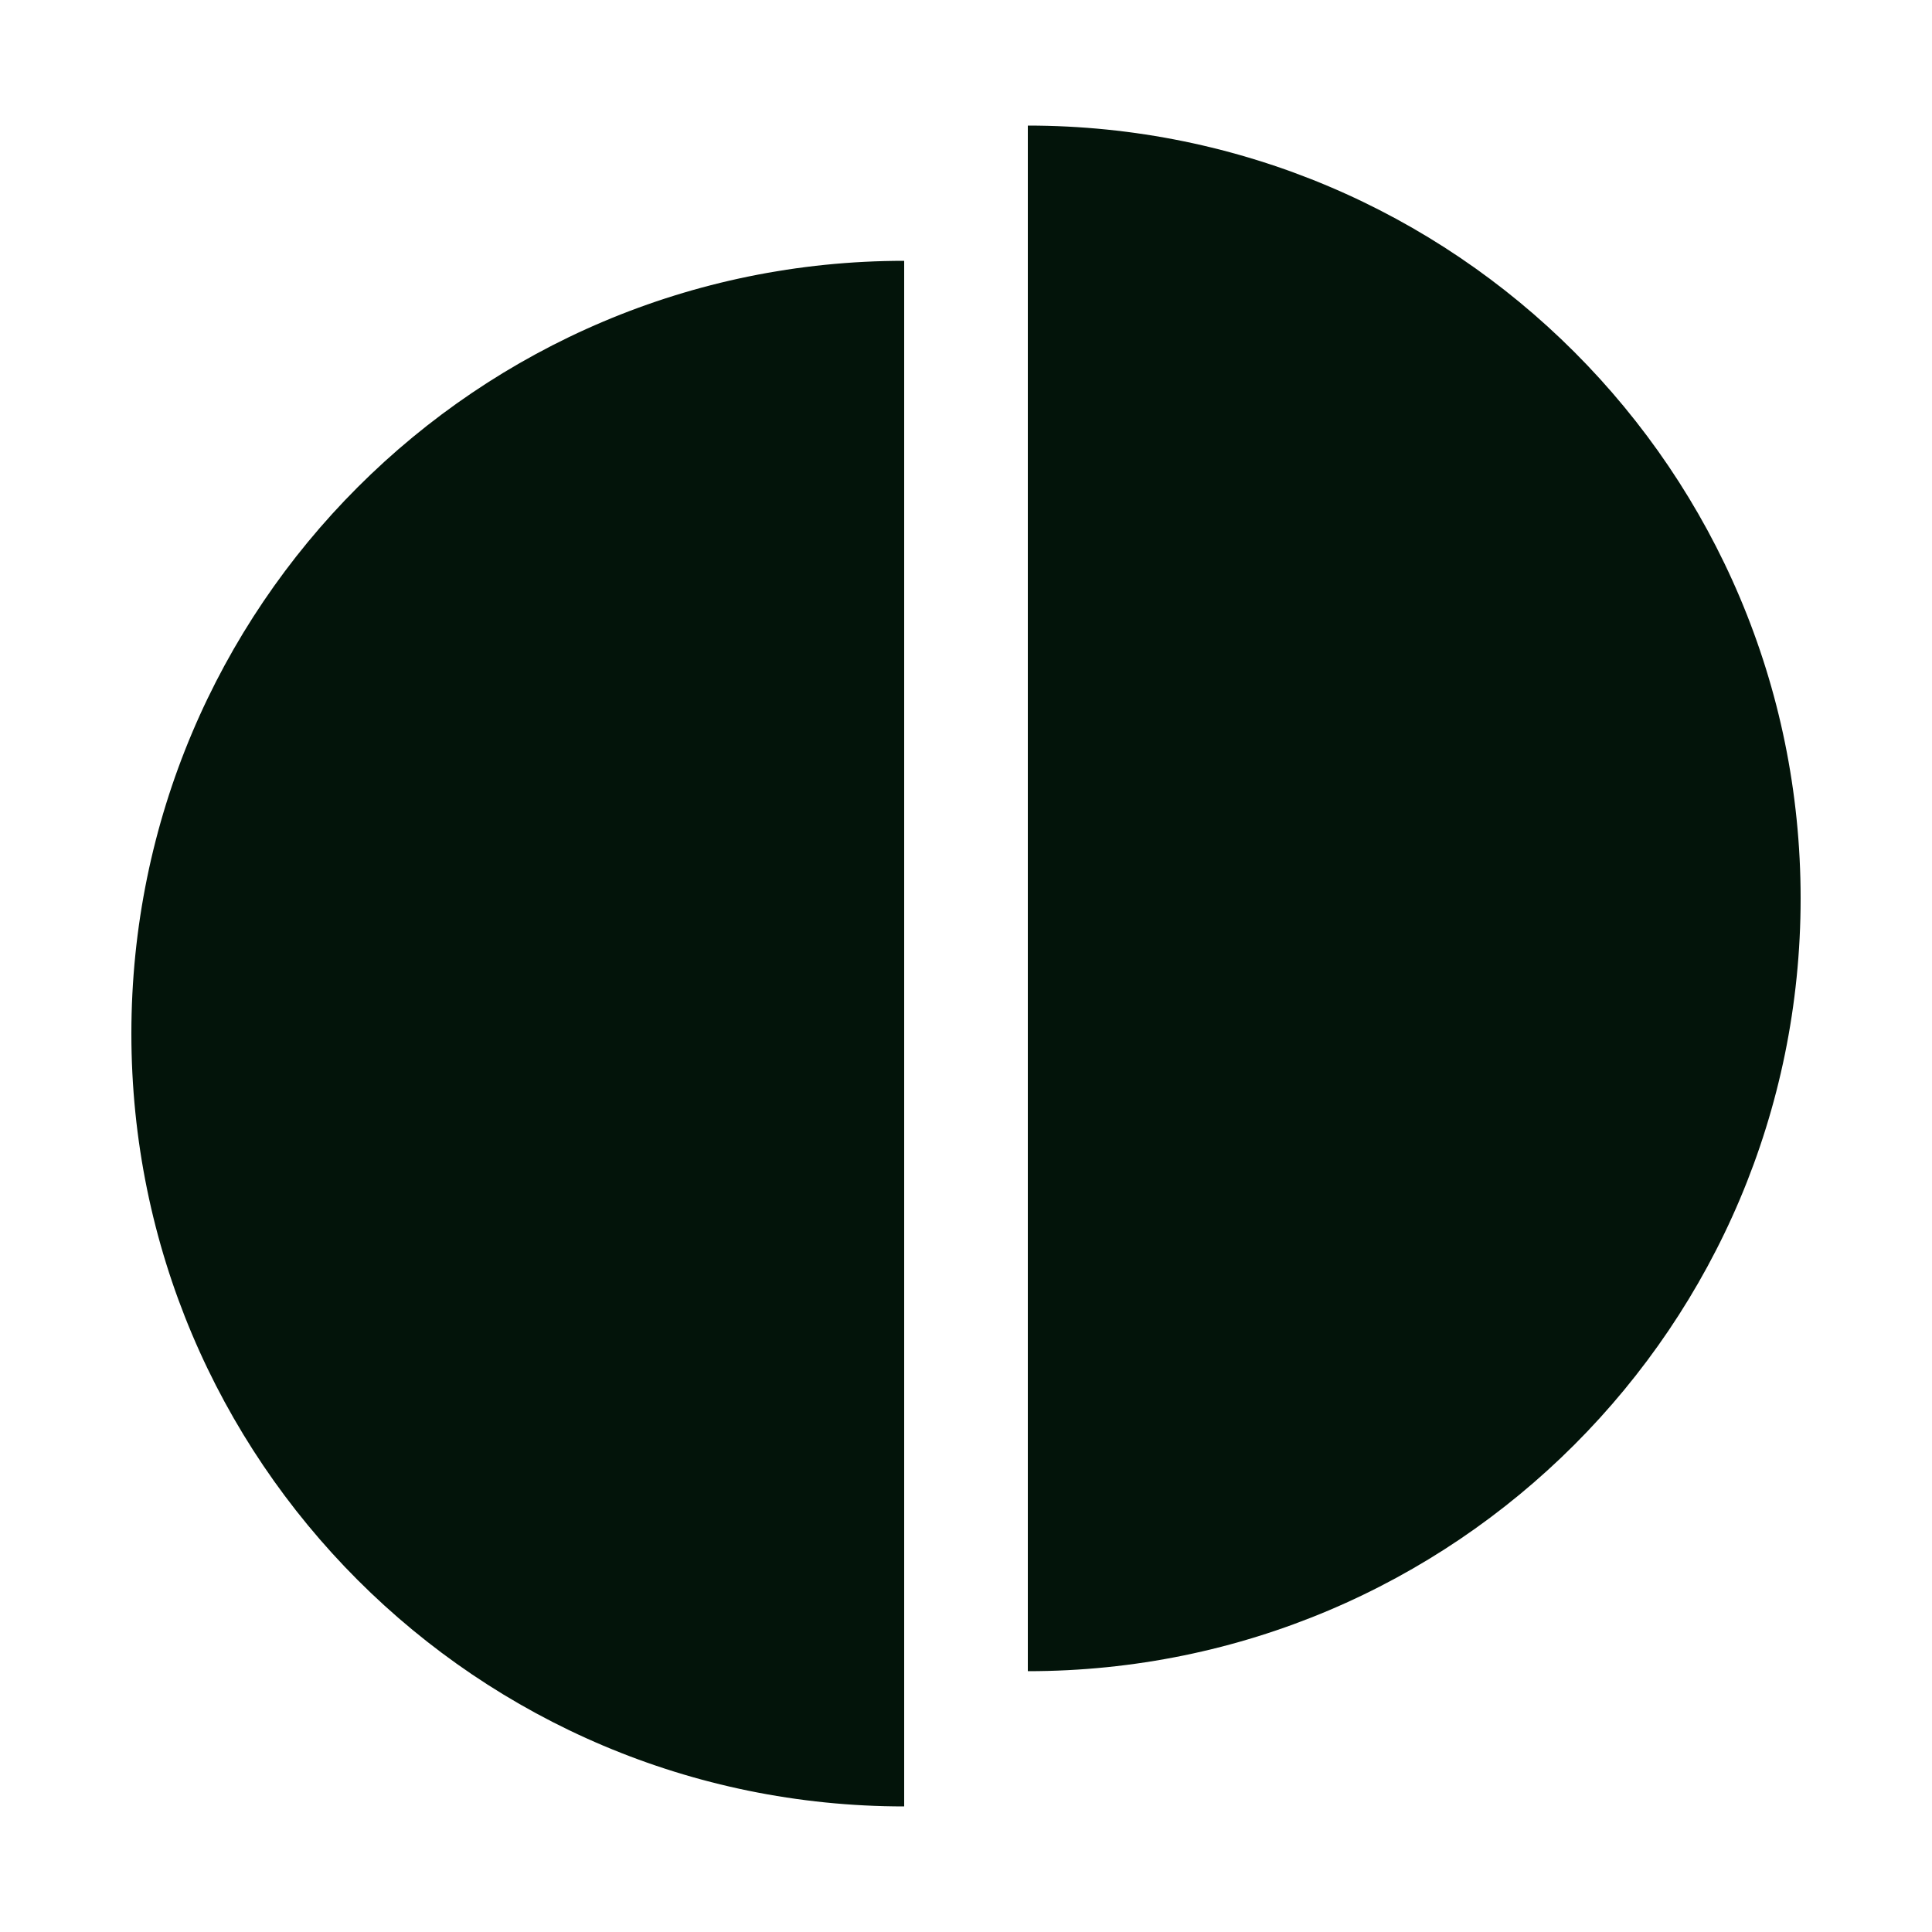
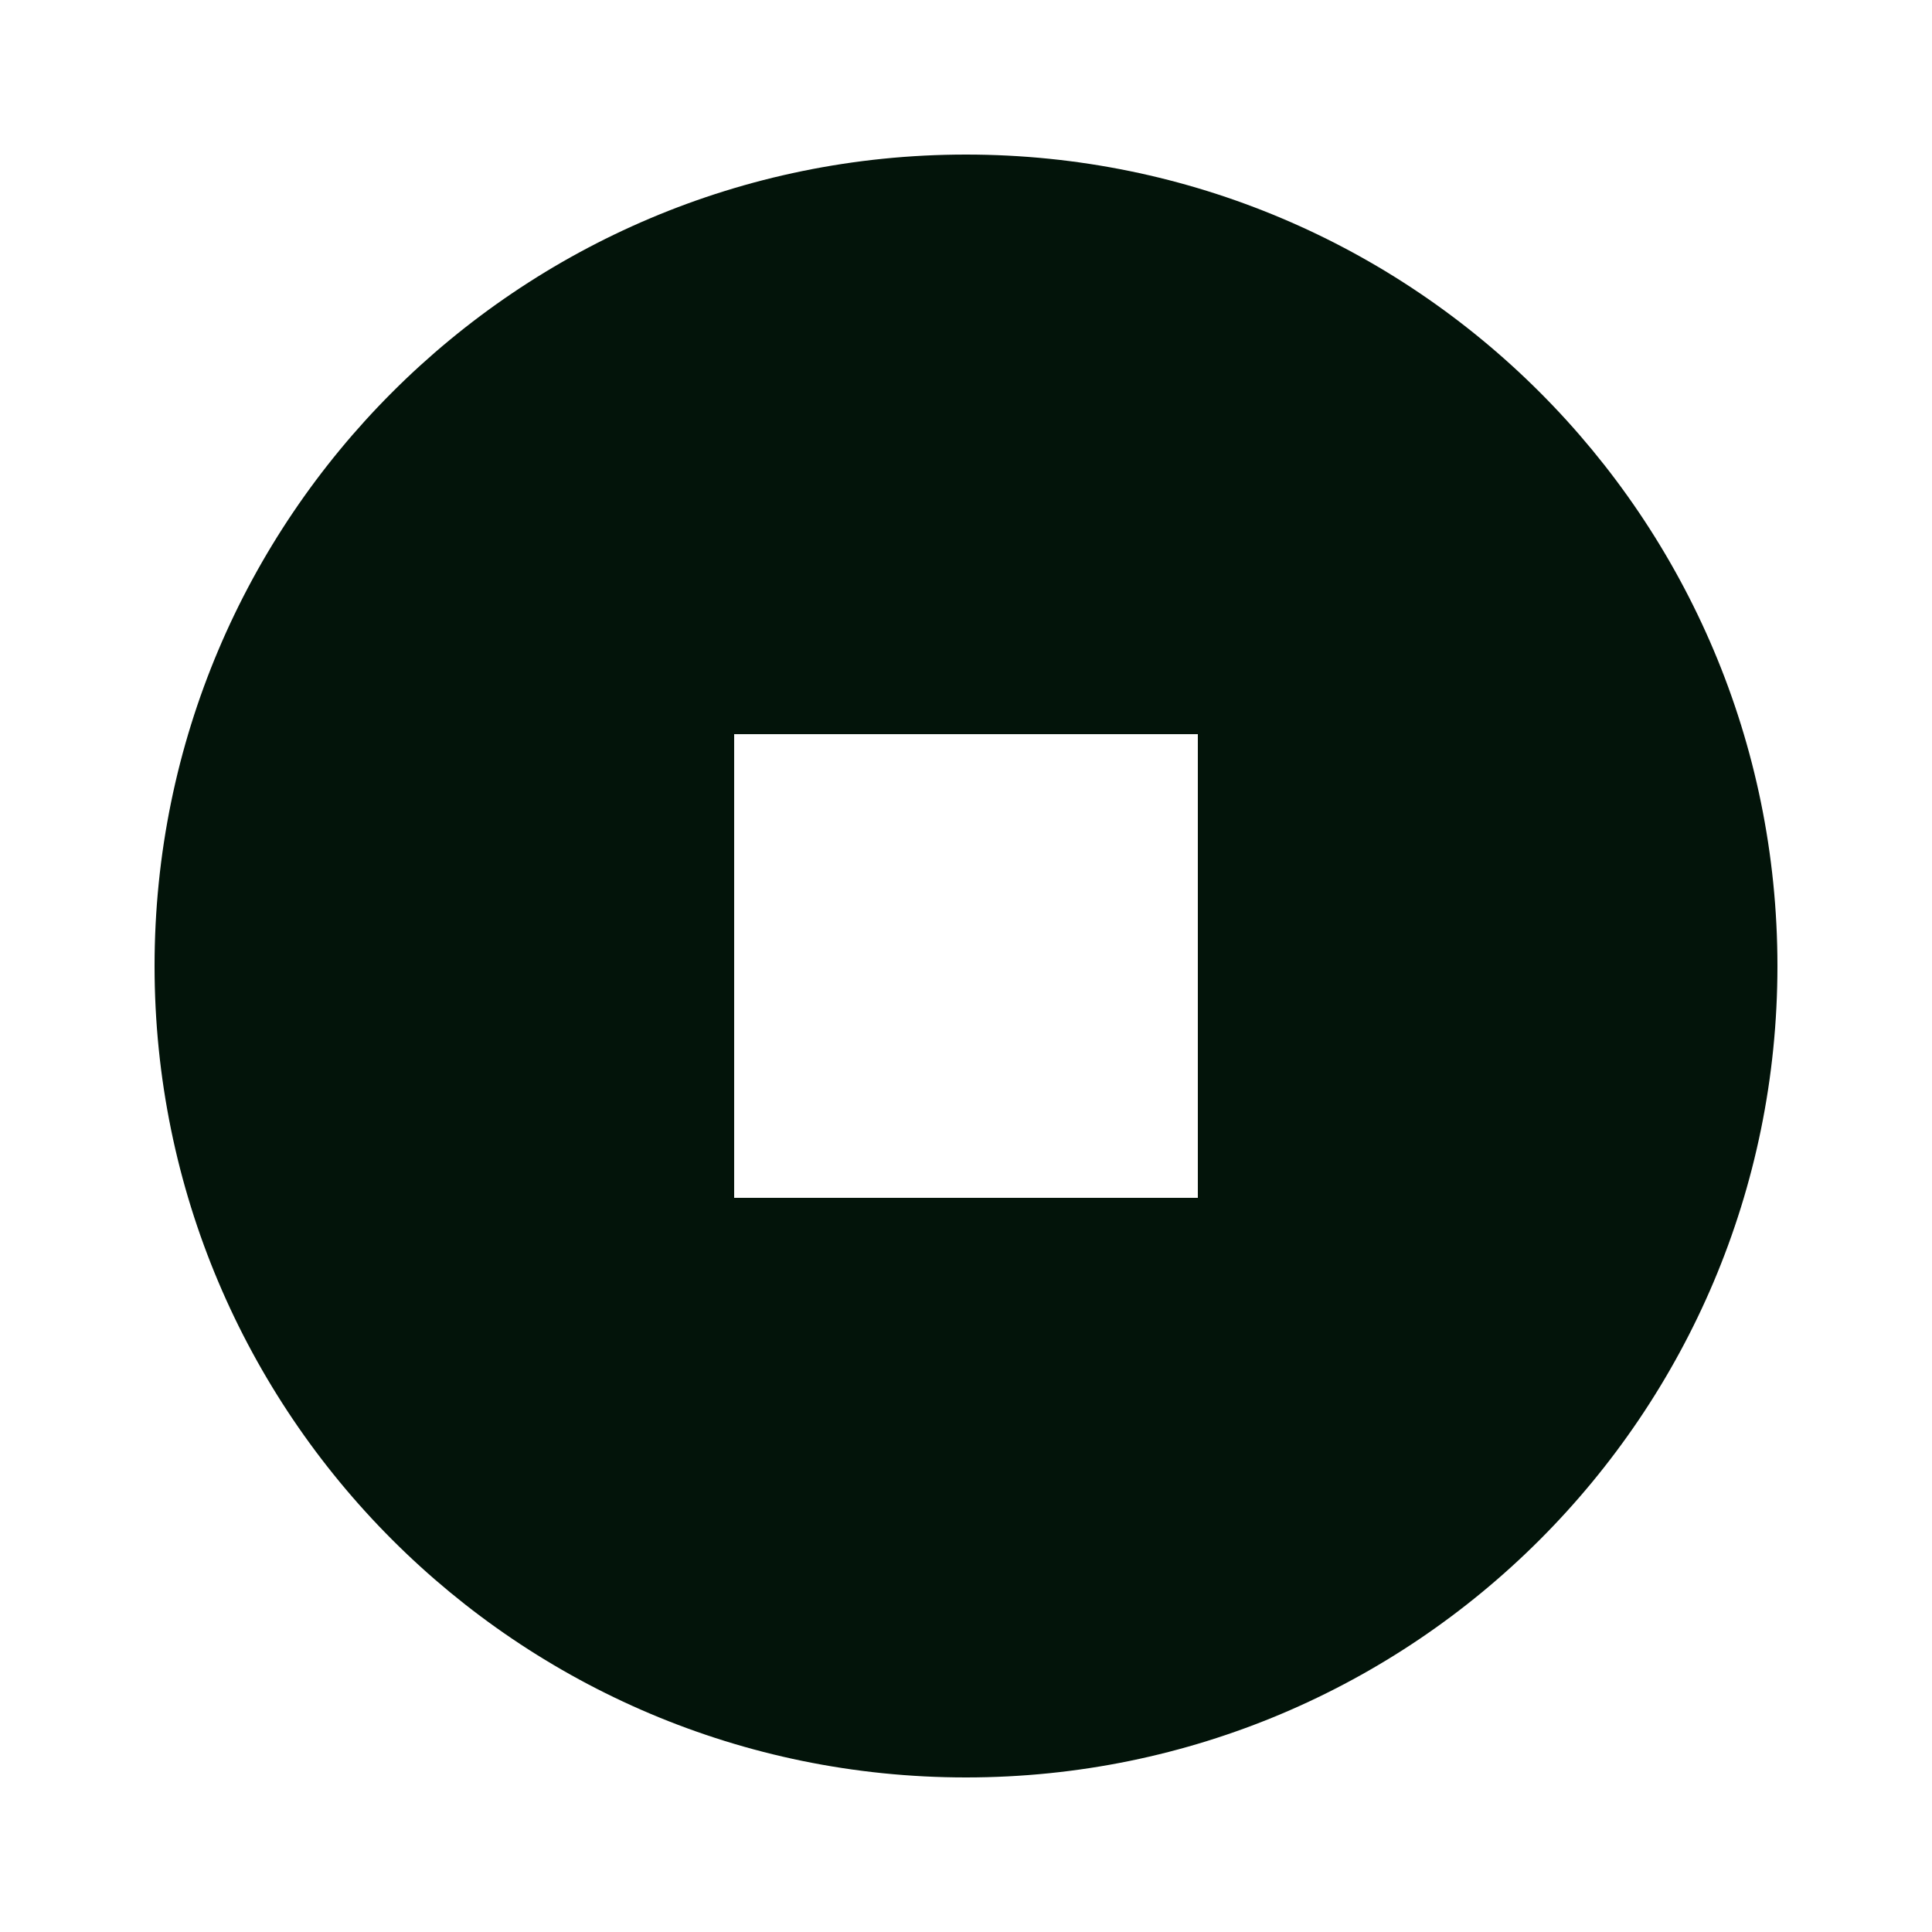
<svg xmlns="http://www.w3.org/2000/svg" viewBox="0 0 100 100" width="256" height="256" role="img" aria-label="hwai.ai">
  <defs />
-   <path d="M46.8 13.5A40 40 0 0 0 46.8 93.5ZM53.2 6.5A40 40 0 0 1 53.2 86.5Z" fill="#03140A" />
+   <path d="M8 50A42 42 0 1 1 92 50A42 42 0 1 1 8 50ZM38 62L62 62L62 38L38 38Z" fill="#03140A" />
</svg>
